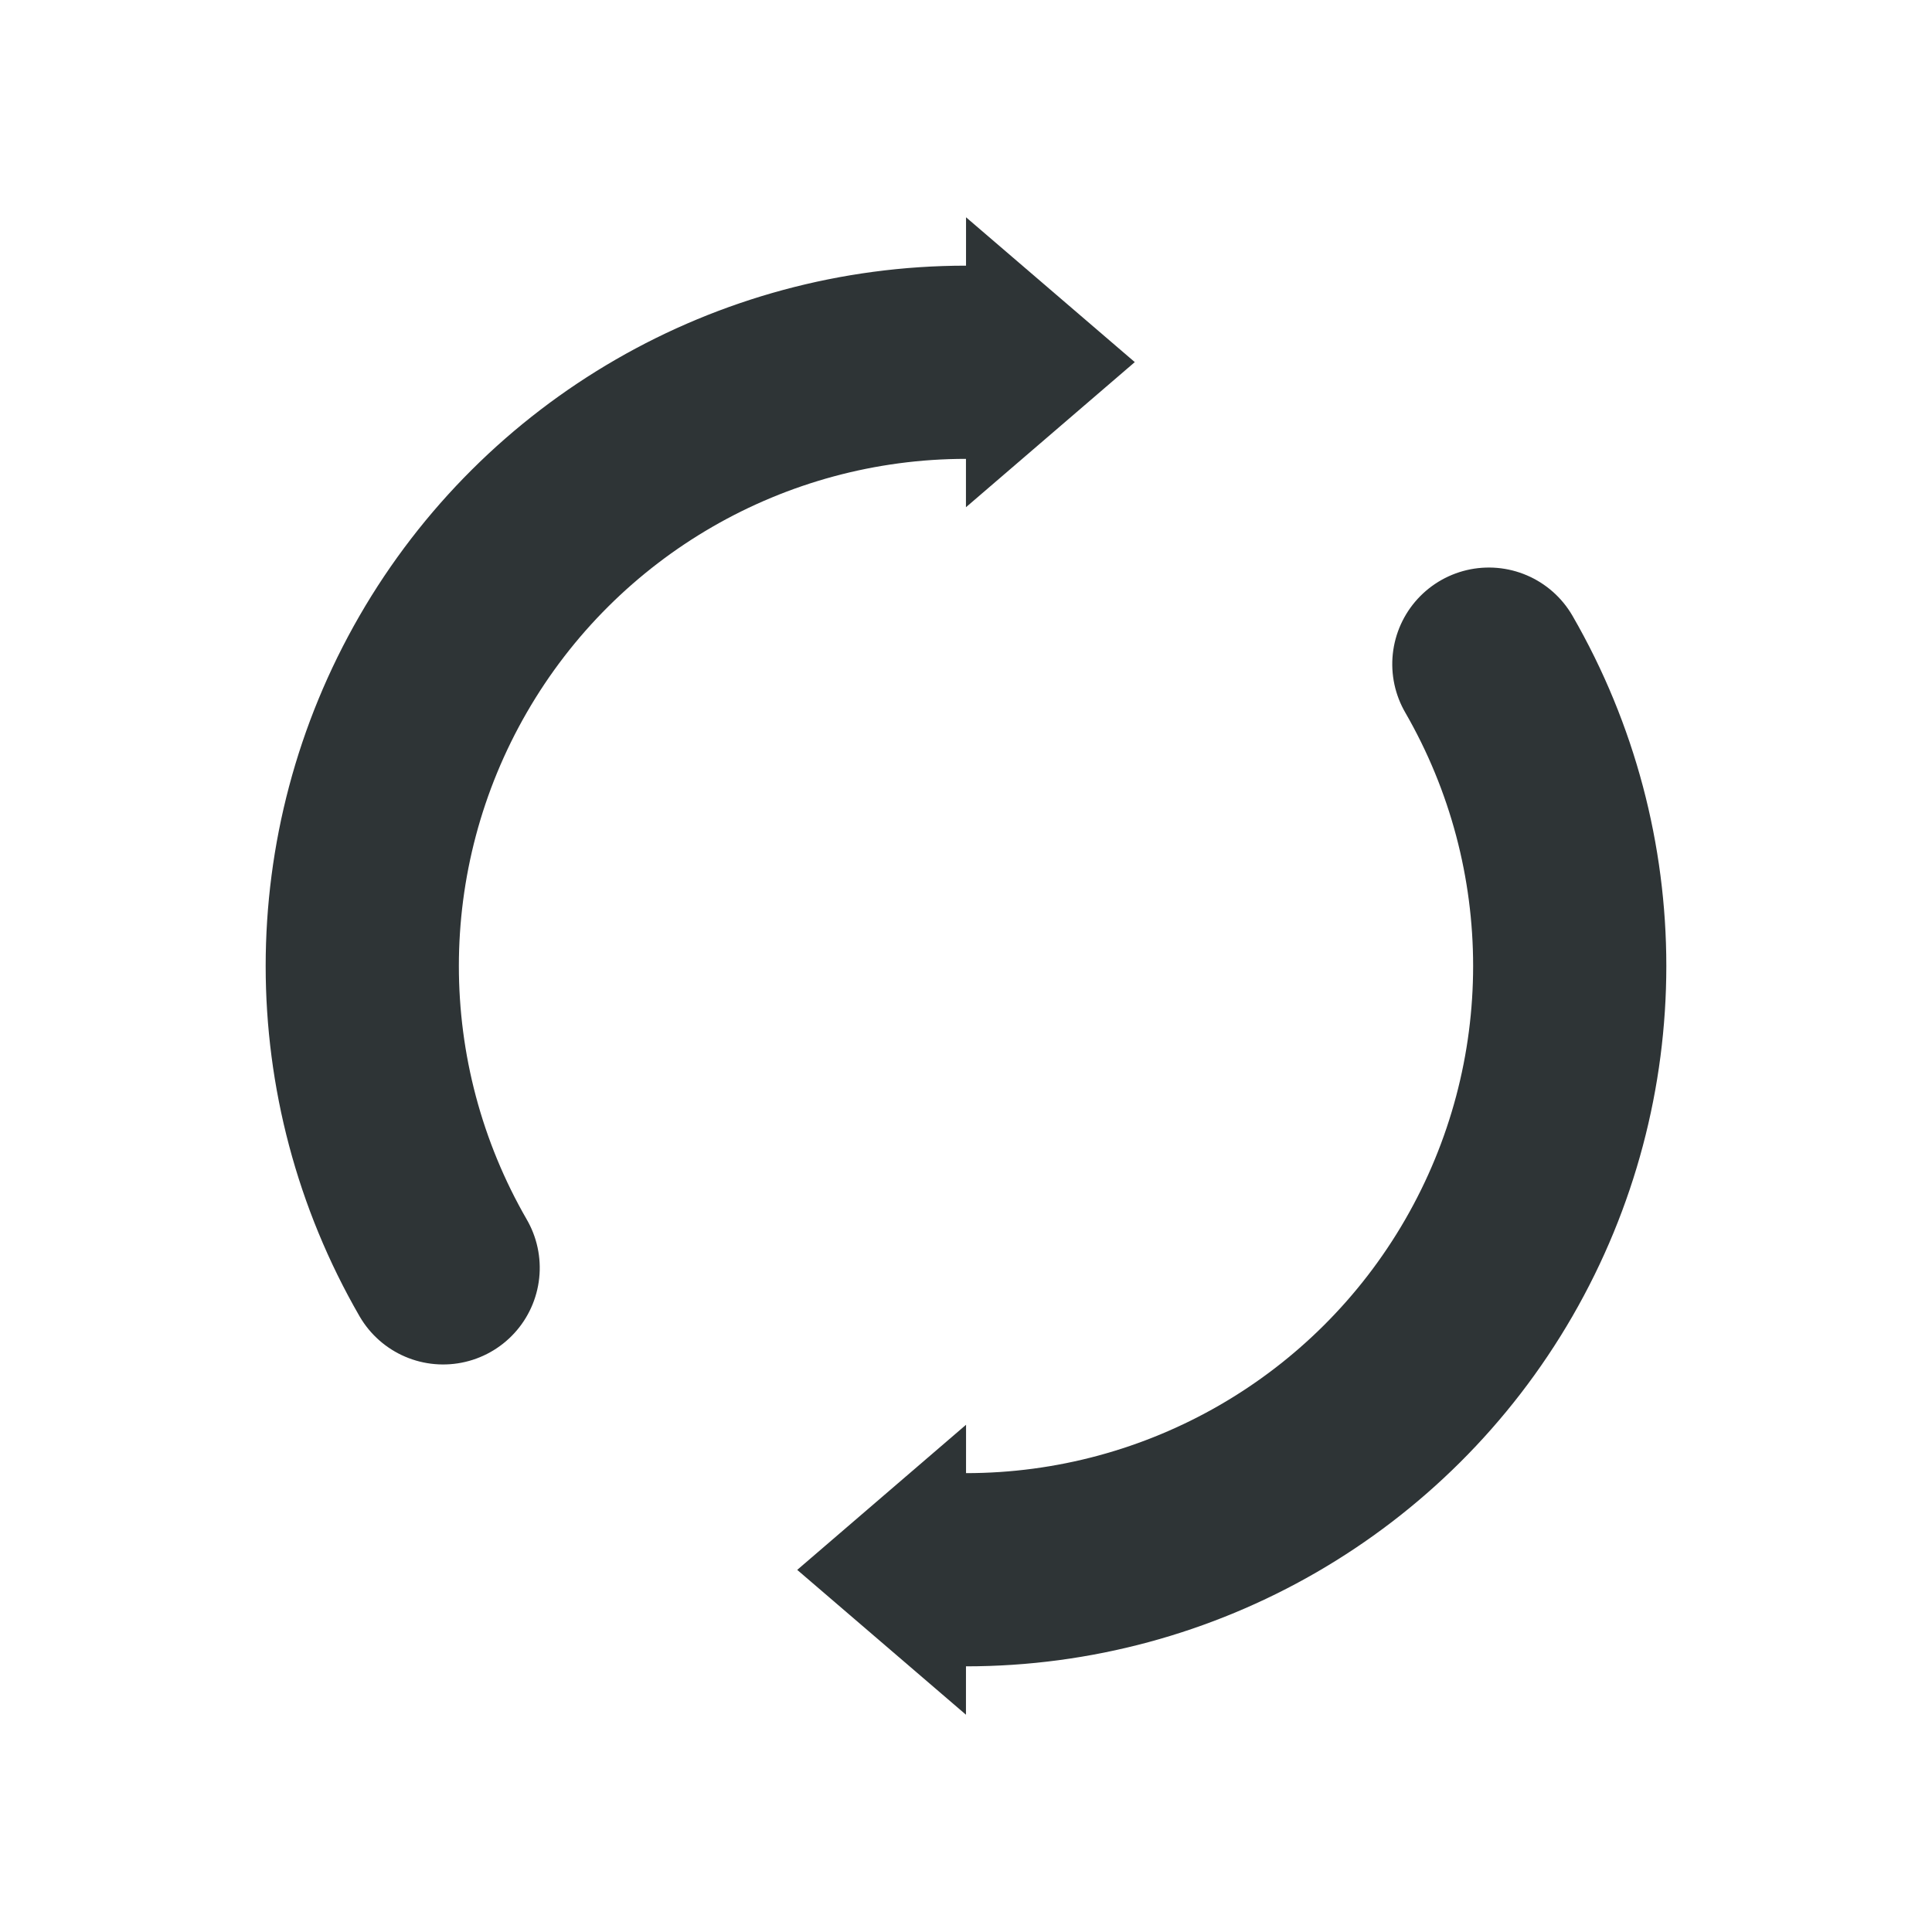
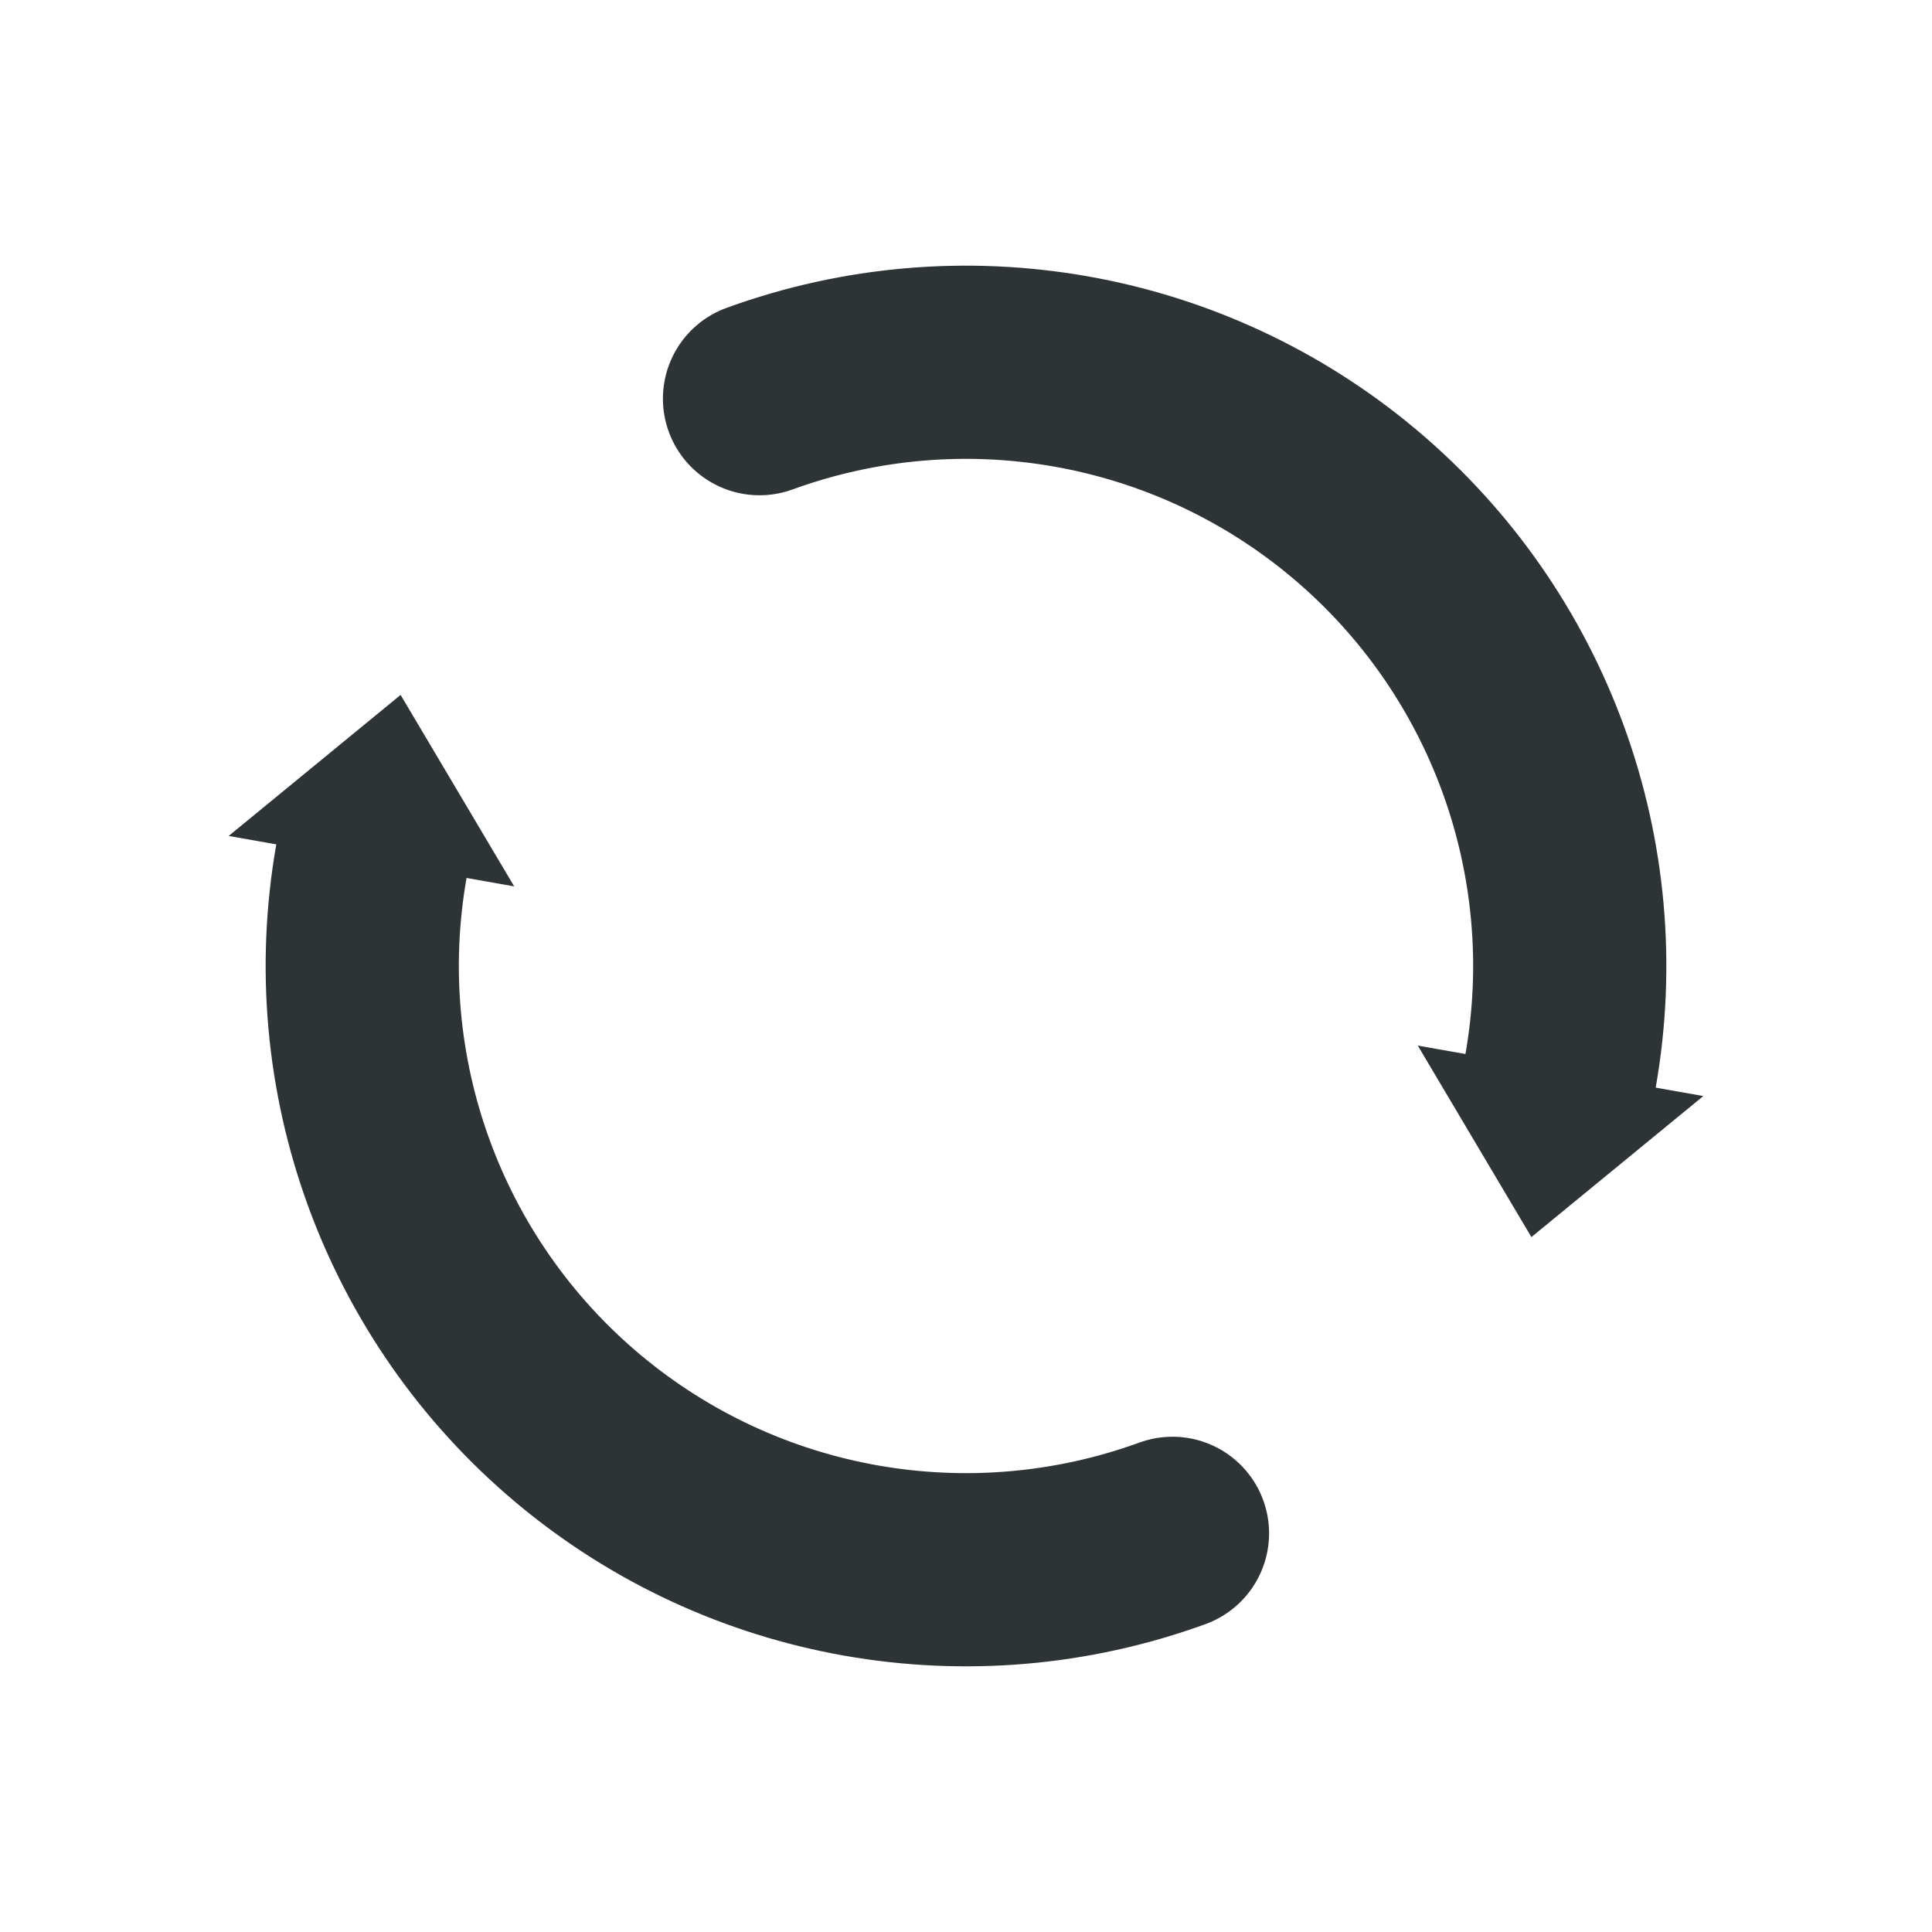
<svg xmlns="http://www.w3.org/2000/svg" width="16" height="16" viewBox="0 0 16 16">
-   <g transform="rotate(120,8,8)">
+   <g transform="rotate(40,8,8)">
    <g fill="none" stroke="#2e3436" stroke-width="1.6" stroke-linecap="round">
      <path d="M 3.67 5.5 A 5 5 0 0 1 12.33 5.5" />
      <path d="M 12.33 10.5 A 5 5 0 0 1 3.67 10.5" />
    </g>
    <g fill="#2e3436" stroke="none">
      <path d="M 13.37 4.9 L 11.29 6.1 L 13.03 6.71 Z" />
      <path d="M 2.63 11.1 L 4.71 9.9 L 2.97 9.29 Z" />
    </g>
  </g>
</svg>
